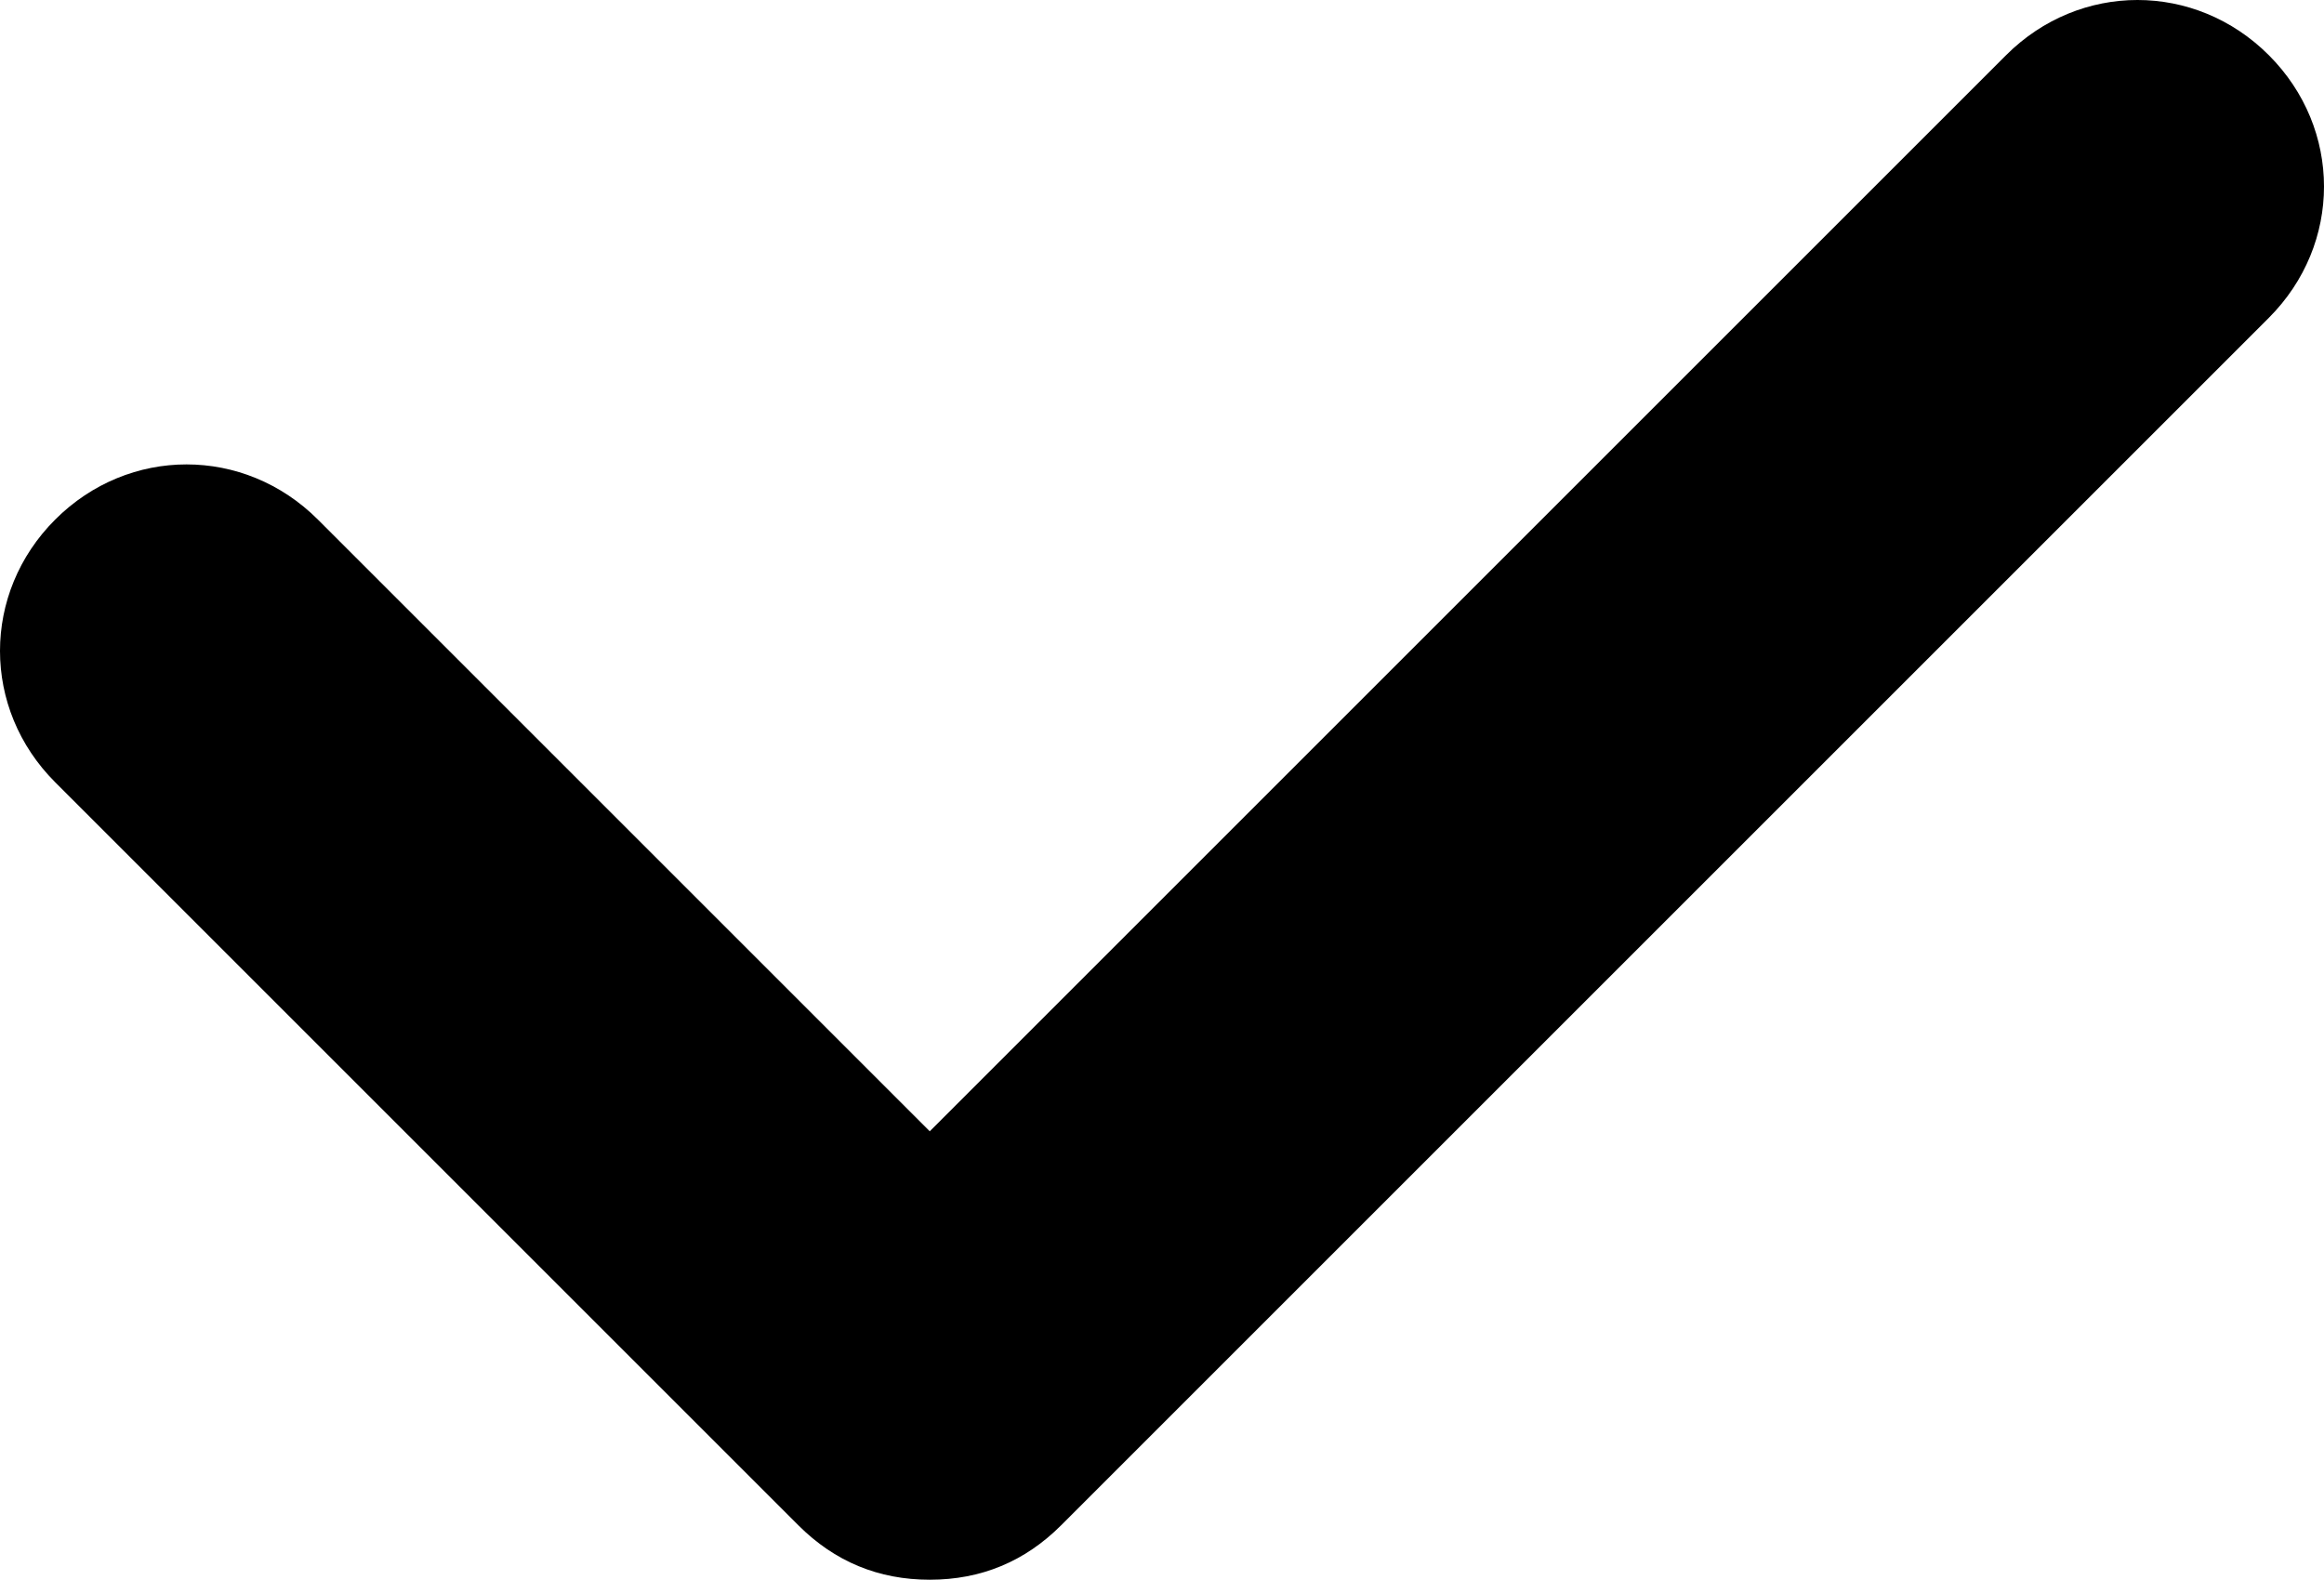
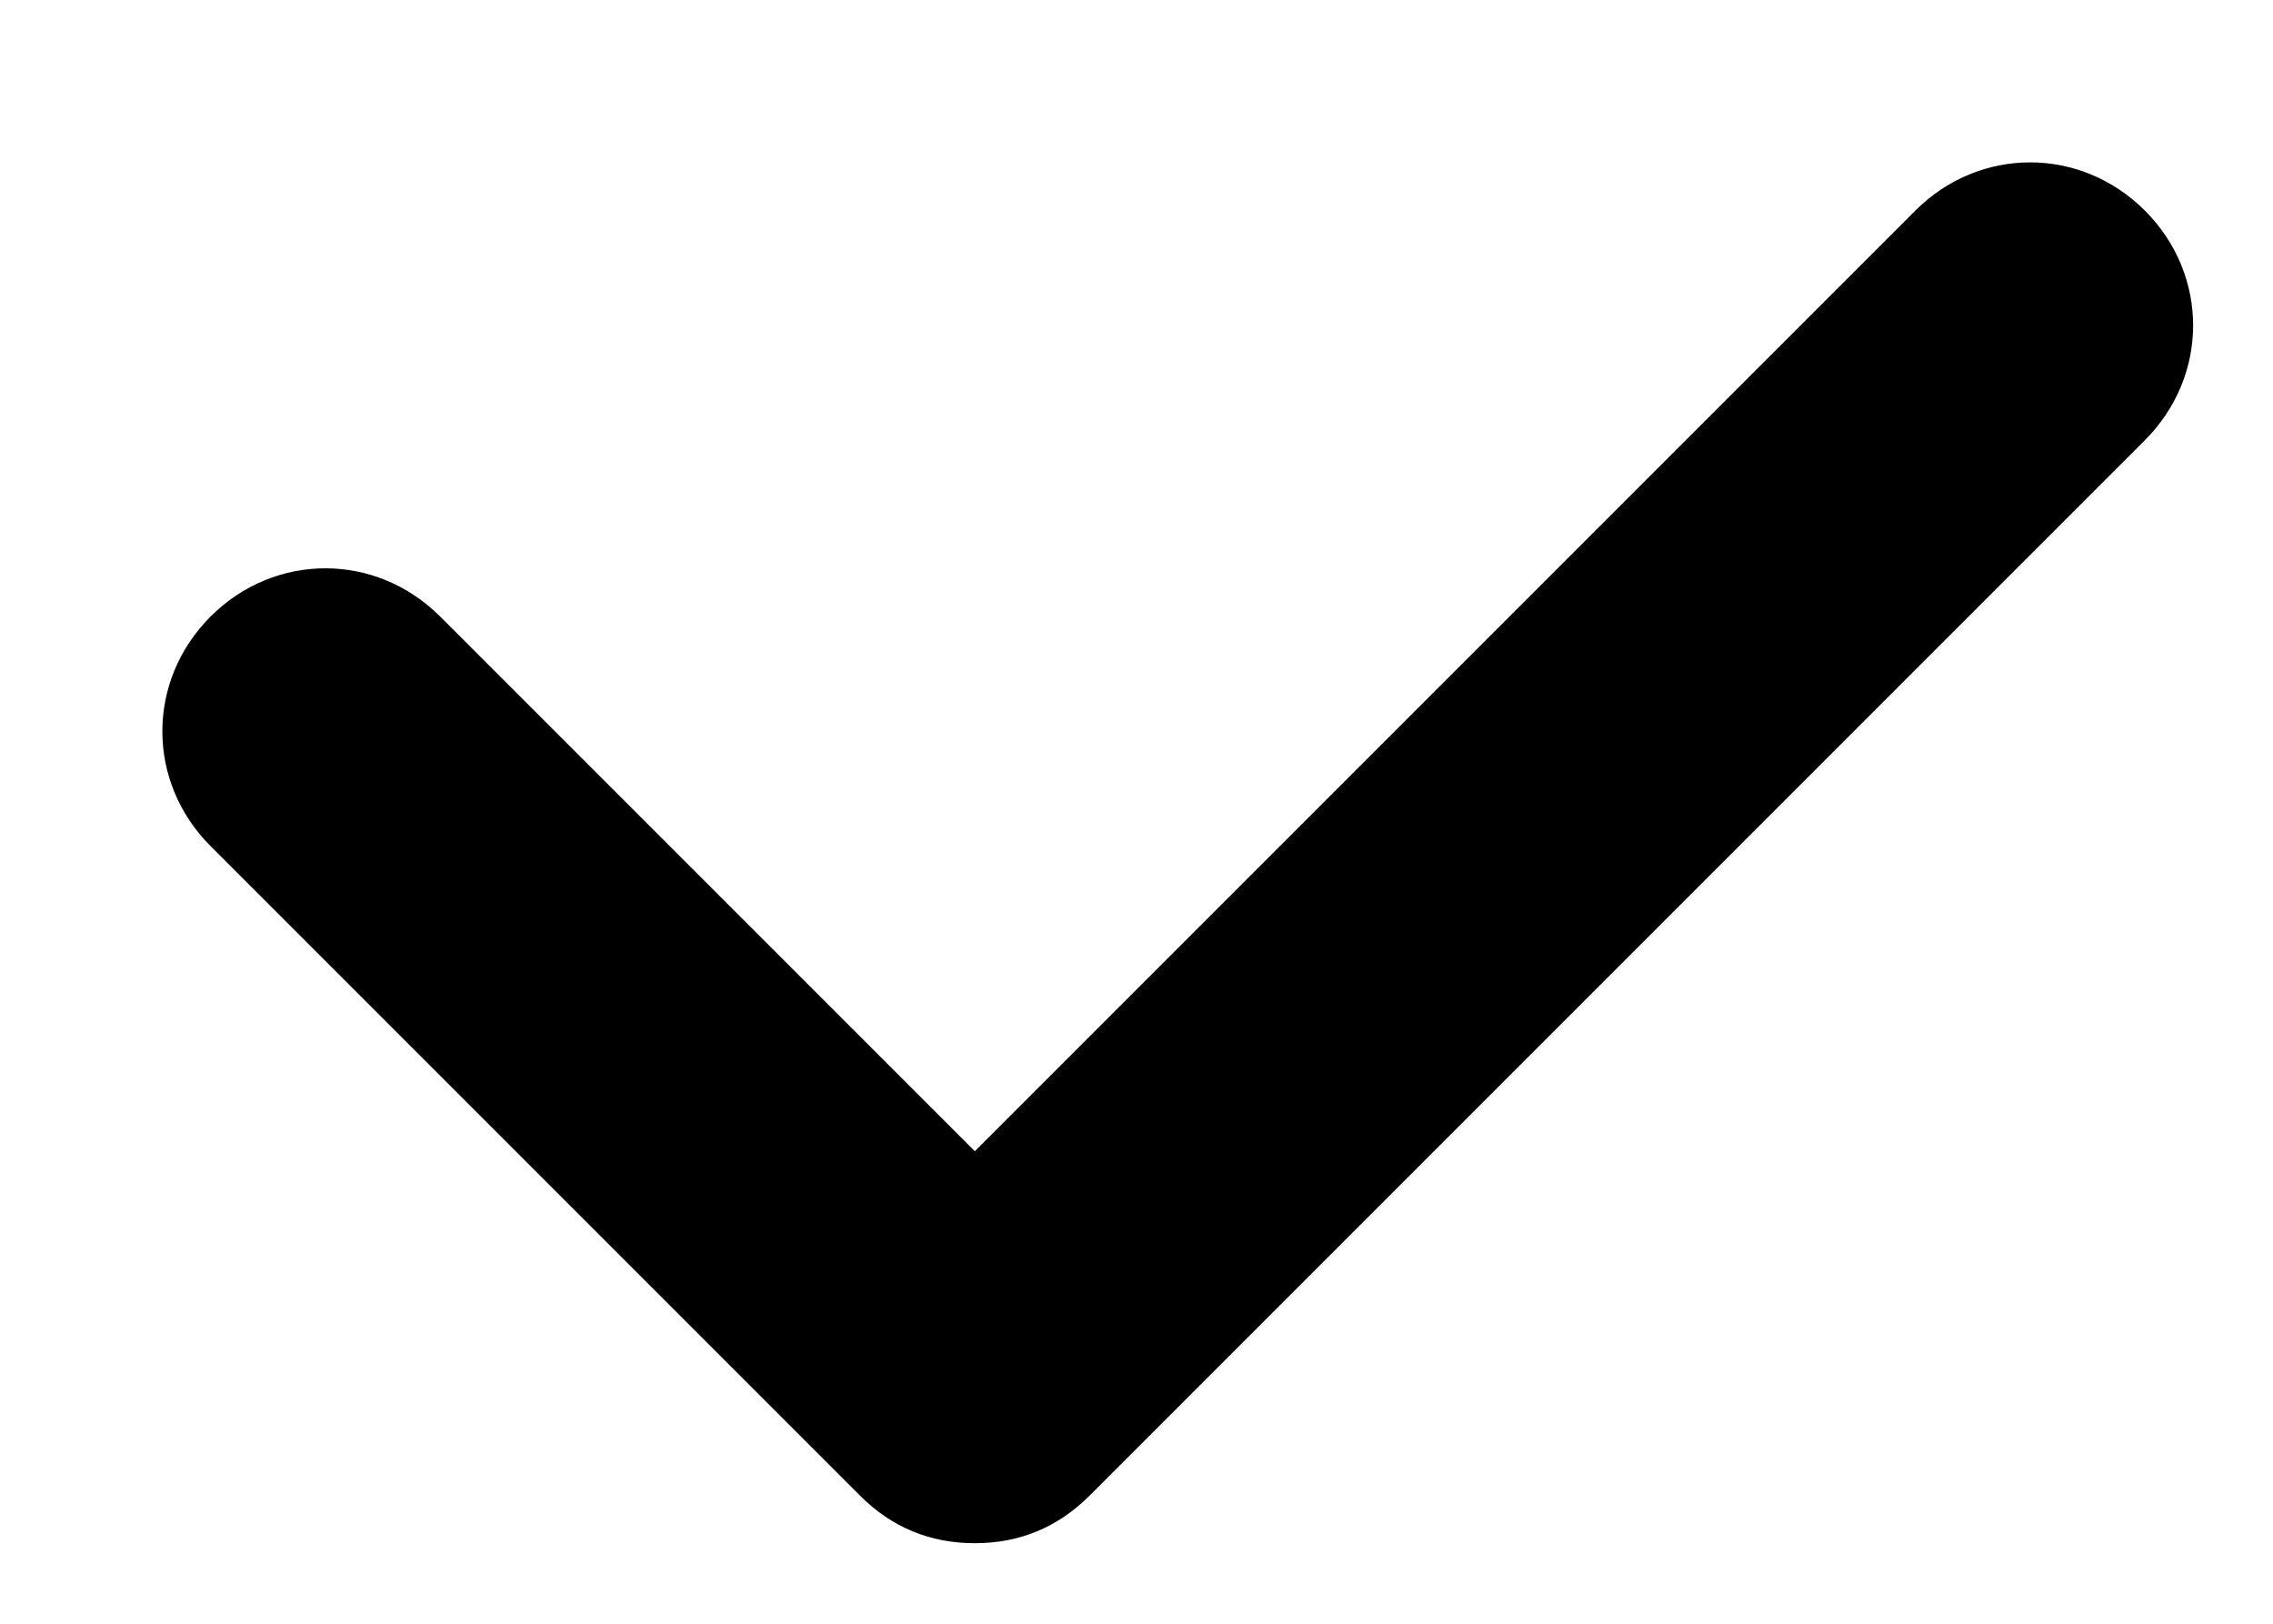
- <svg xmlns="http://www.w3.org/2000/svg" focusable="false" viewBox="0 0 12.508 8.504" width="12.508" height="8.504" fill="none">
+ <svg xmlns="http://www.w3.org/2000/svg" focusable="false" viewBox="-1 -1 14 10" width="14" height="10" fill="none">
  <path id="Shape" d="M12.211 1.711L5.711 8.211C5.516 8.406 5.28 8.504 5.004 8.504C4.728 8.504 4.492 8.406 4.297 8.211L0.297 4.211C-0.099 3.815 -0.099 3.193 0.297 2.797C0.693 2.401 1.315 2.401 1.711 2.797L5.004 6.09L10.797 0.297C11.193 -0.099 11.815 -0.099 12.211 0.297C12.607 0.693 12.607 1.315 12.211 1.711Z" fill="currentColor" fill-rule="evenodd" />
</svg>
